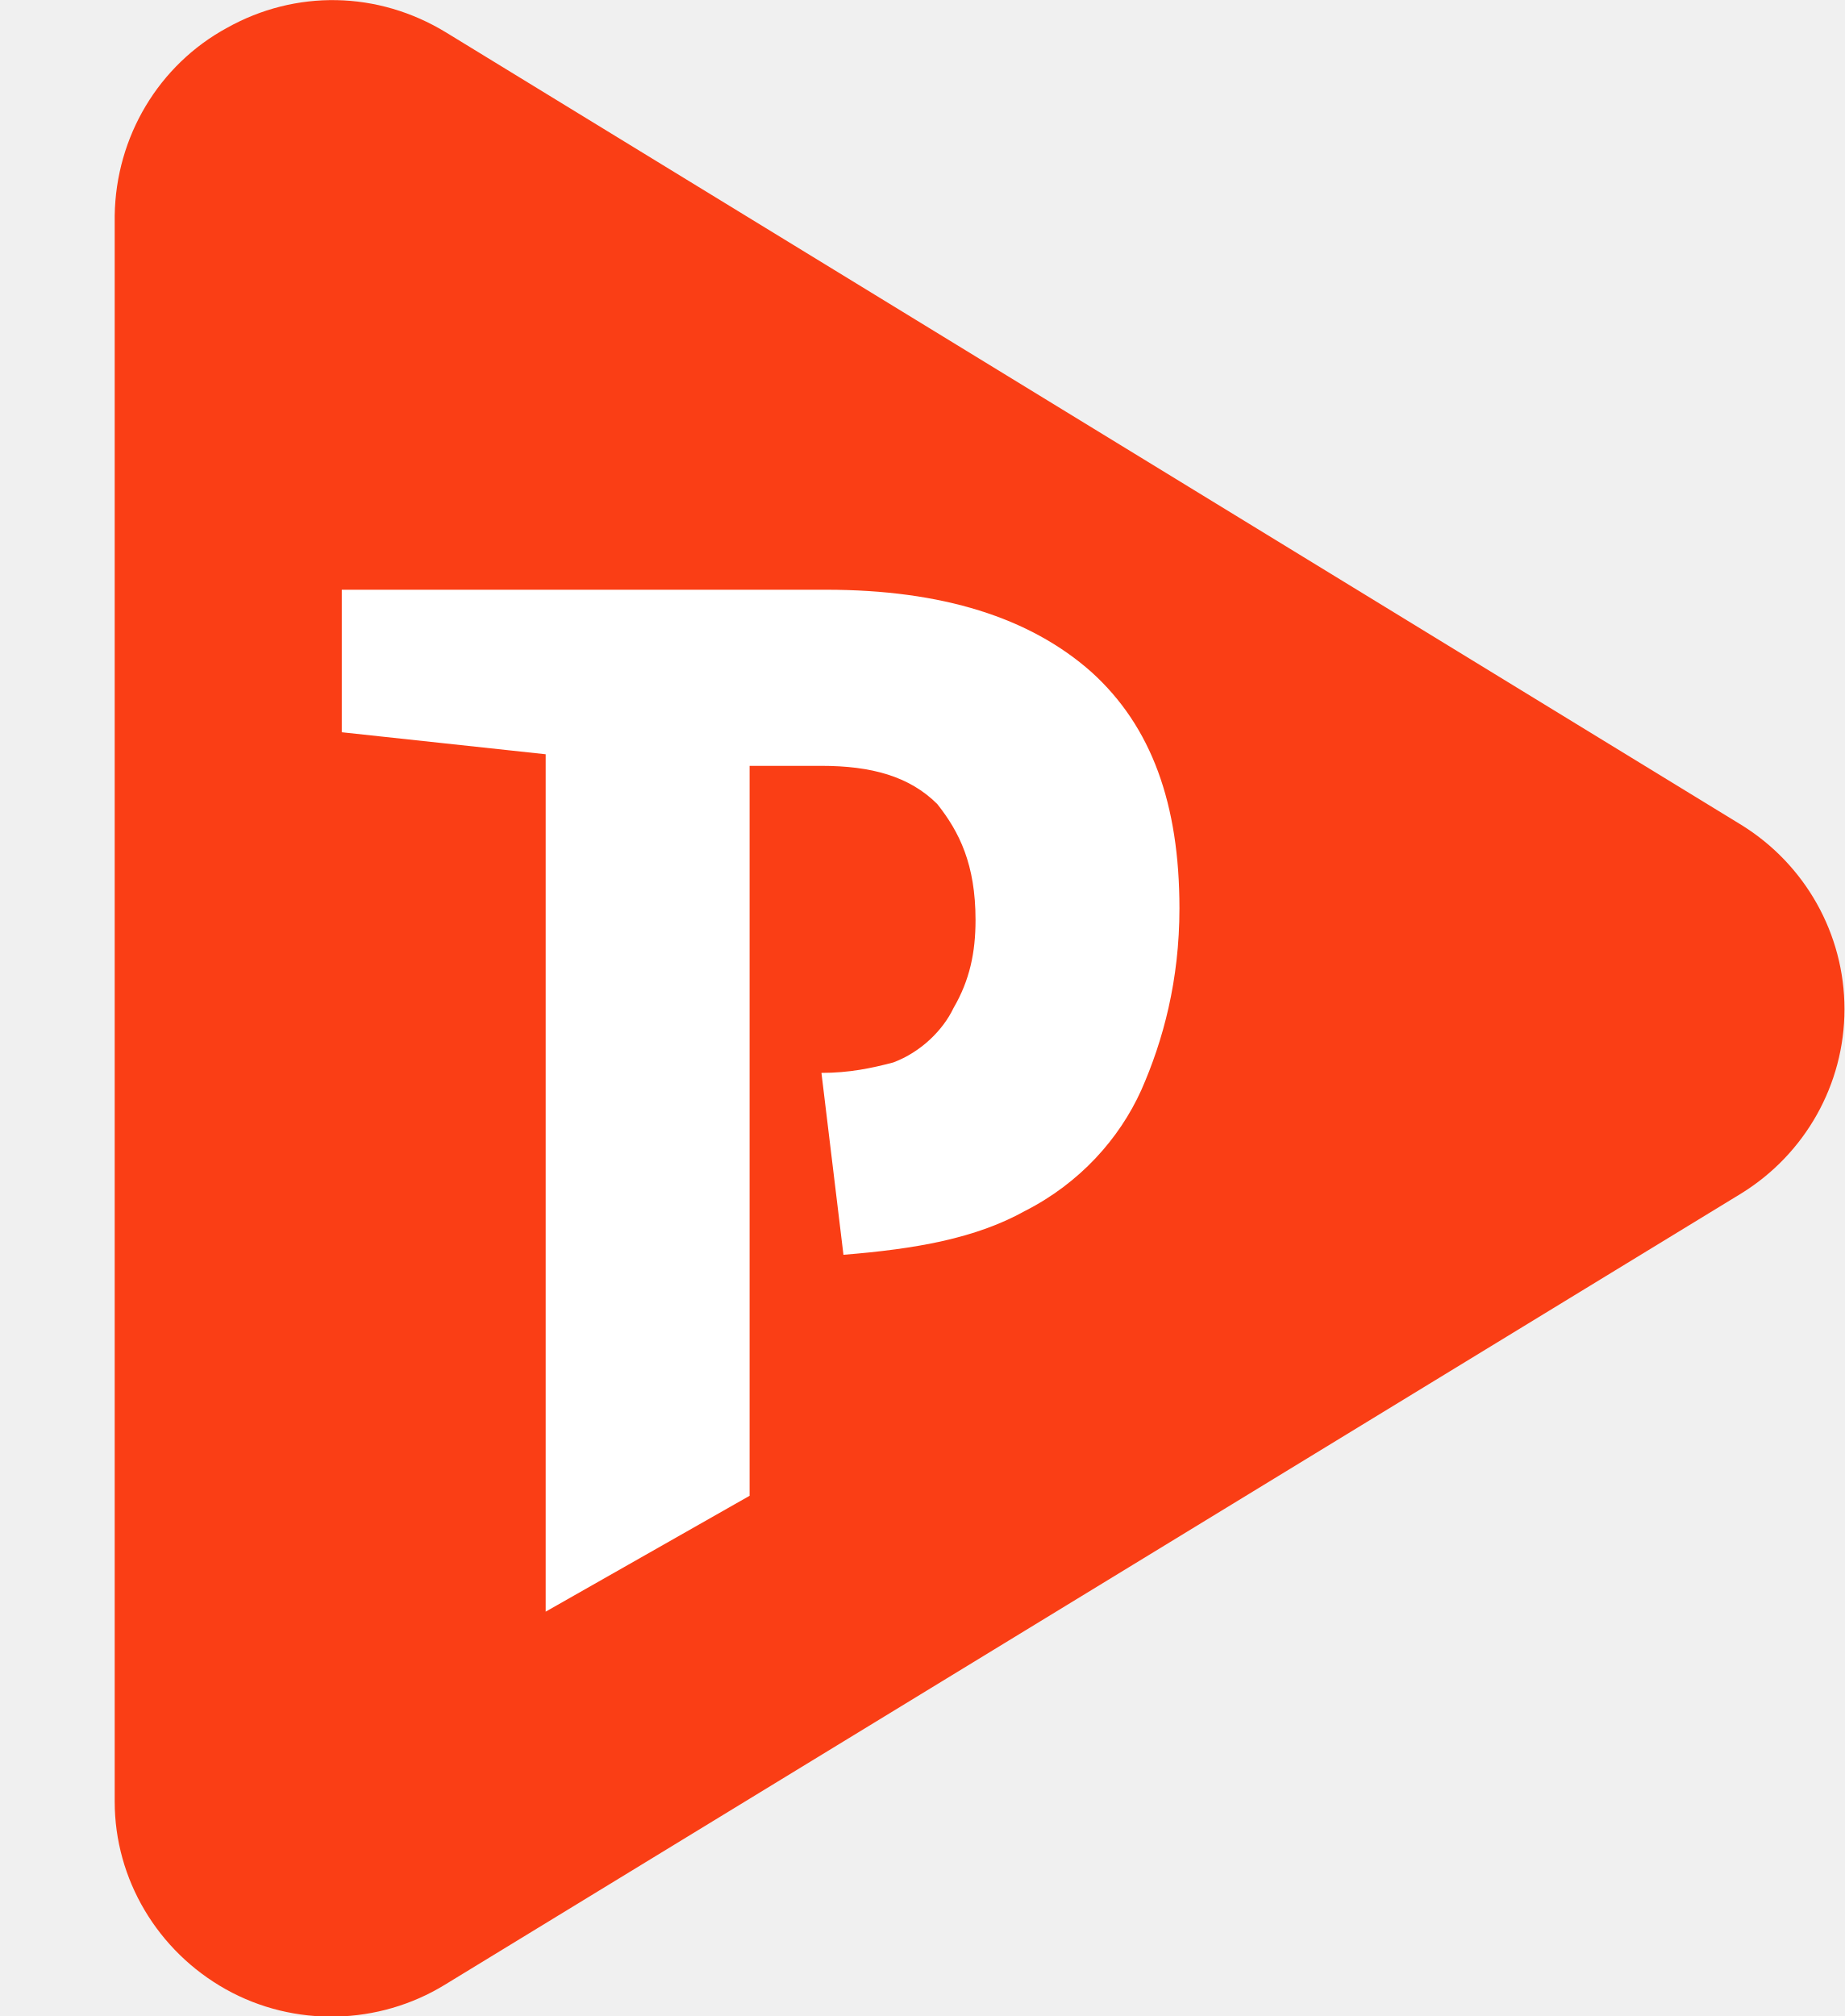
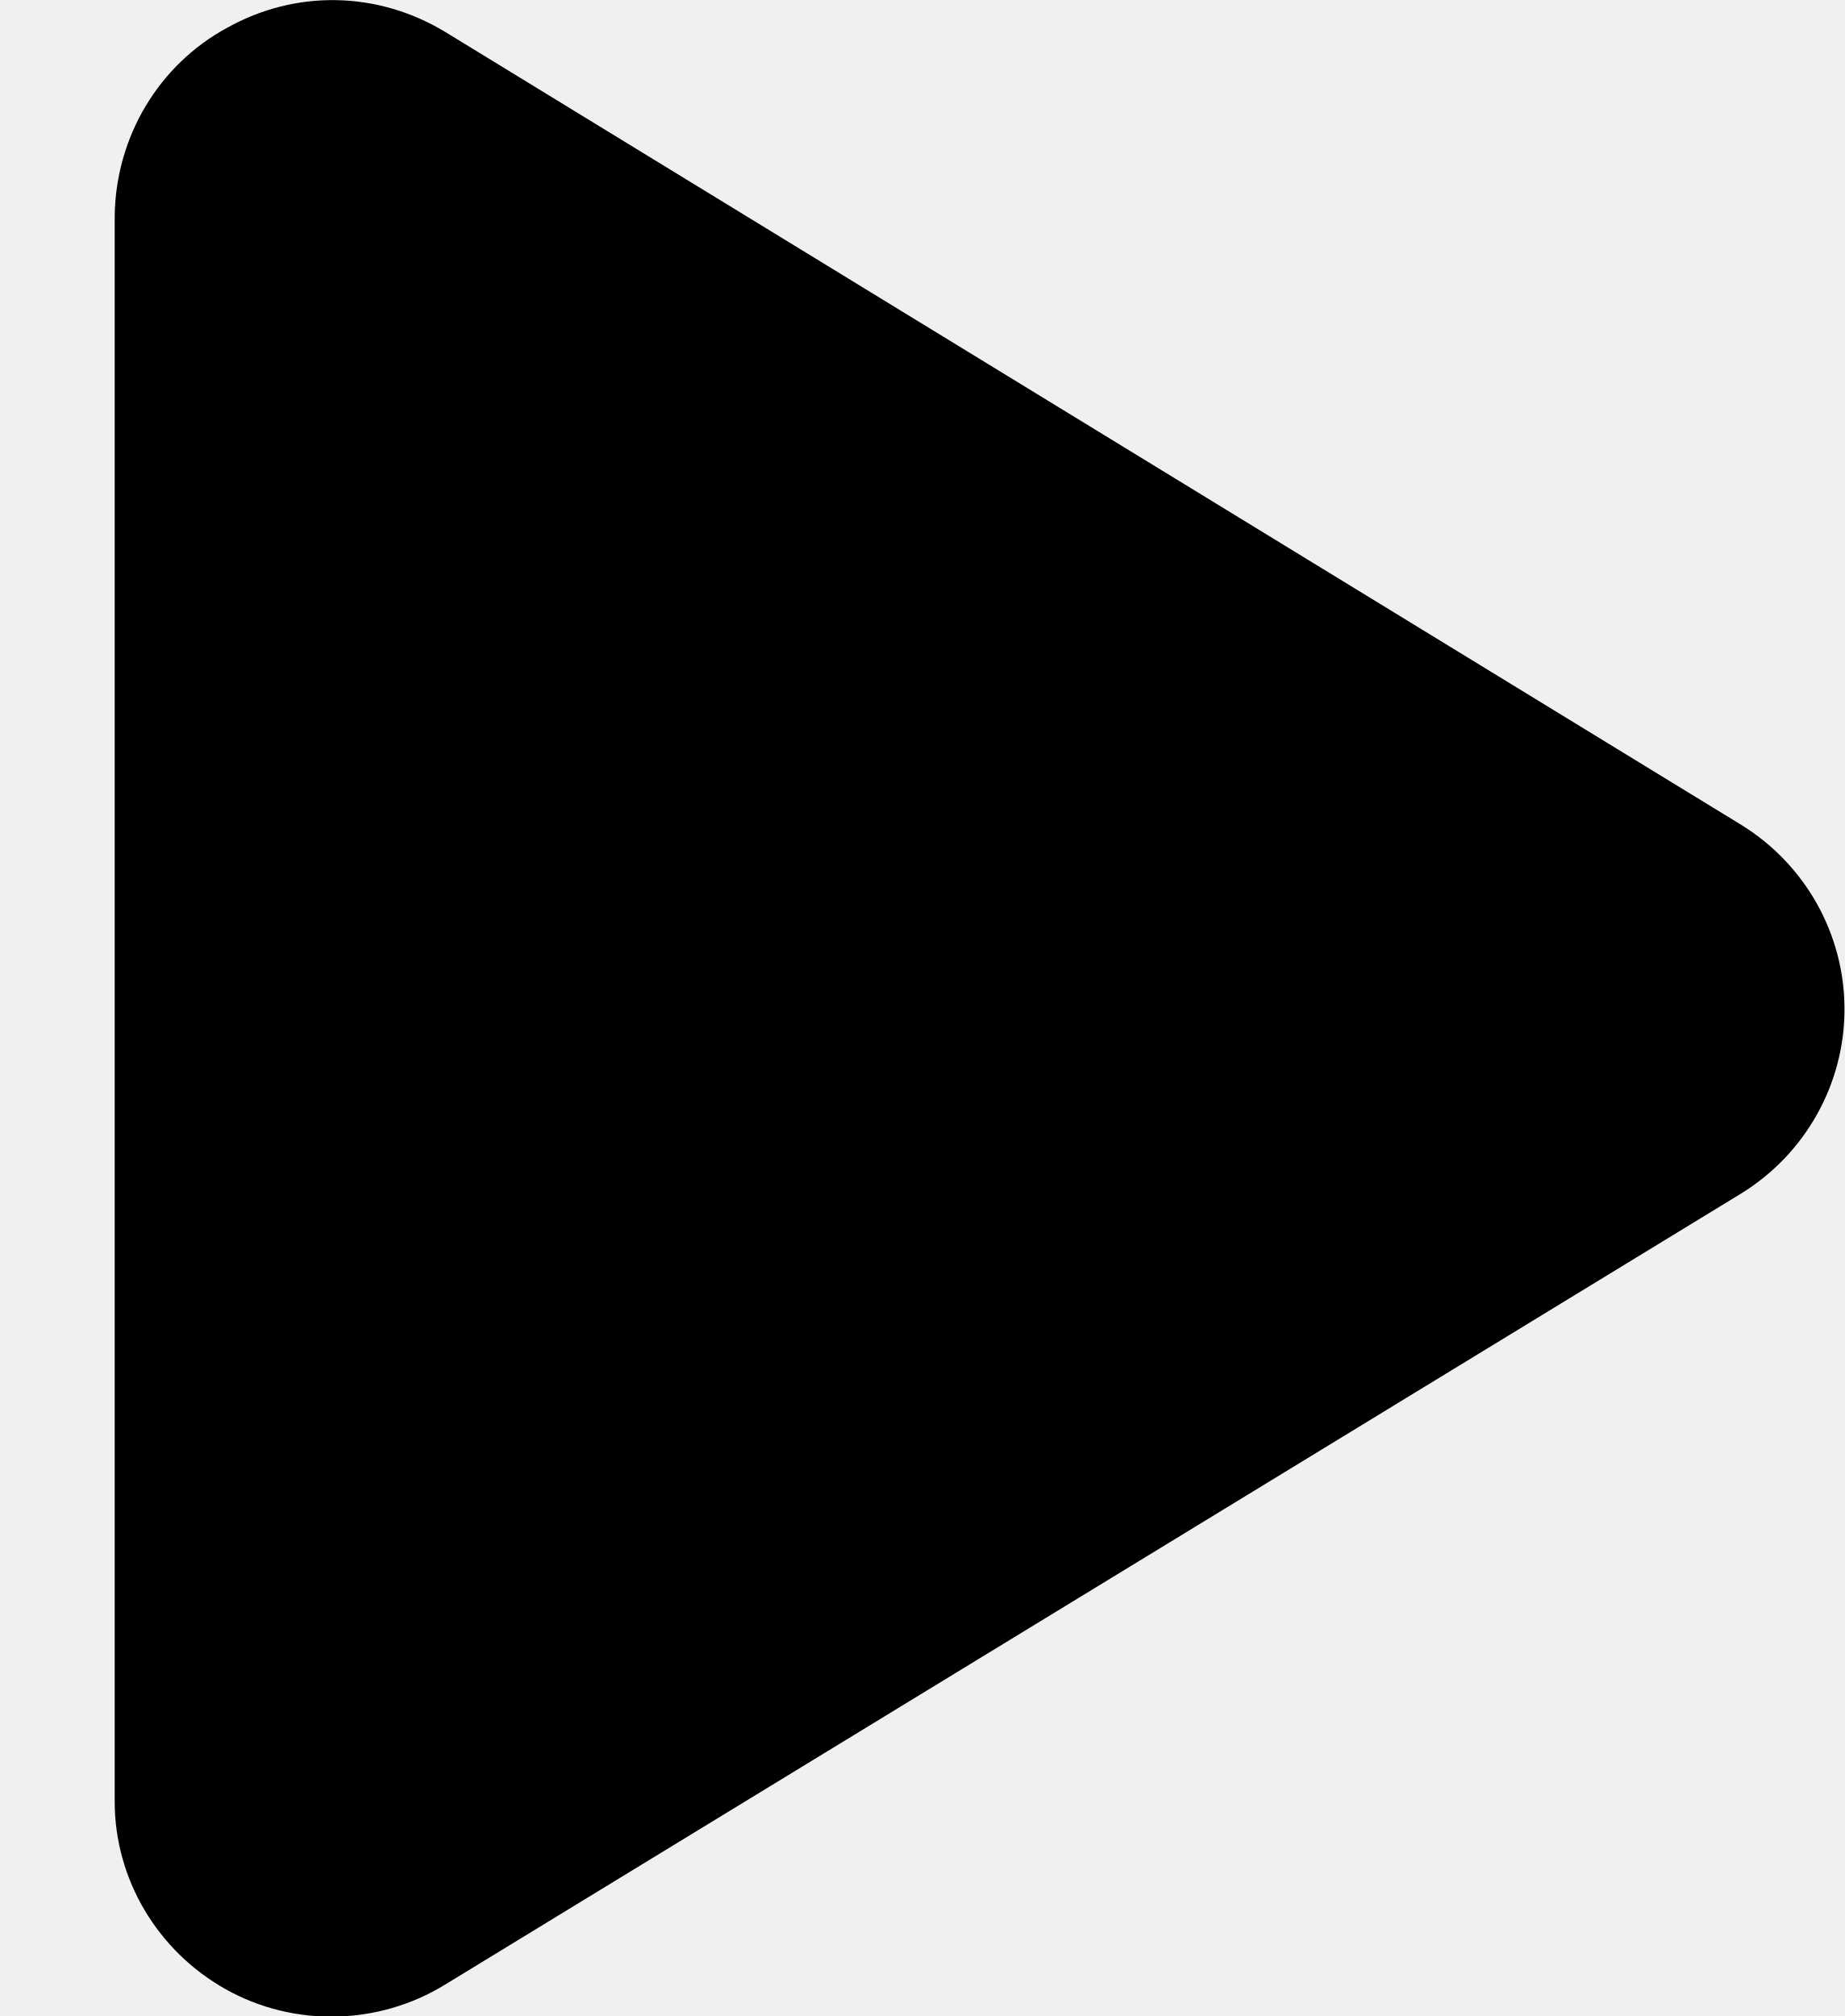
<svg xmlns="http://www.w3.org/2000/svg" version="1.1" id="Layer_1" x="0px" y="0px" viewBox="0 0 159.2 174" style="enable-background:new 0 0 159.2 174;" xml:space="preserve">
-   <style type="text/css">
- 	.st0{fill:#FA3E15;}
- 	.st1{fill:#FFFFFF;}
- </style>
-   <path class="st0" d="M19.6,2.4c5.9-3.3,13-3.2,18.9,0.4l111.8,68.4c5.5,3.4,8.9,9.4,8.9,15.9s-3.4,12.5-8.9,15.9L38.4,171.3  c-5.7,3.5-13,3.7-18.9,0.4s-9.6-9.5-9.6-16.2V18.6C10,11.8,13.7,5.6,19.6,2.4z" />
+   <path class="svg-red" d="M19.6,2.4c5.9-3.3,13-3.2,18.9,0.4l111.8,68.4c5.5,3.4,8.9,9.4,8.9,15.9s-3.4,12.5-8.9,15.9L38.4,171.3  c-5.7,3.5-13,3.7-18.9,0.4s-9.6-9.5-9.6-16.2V18.6C10,11.8,13.7,5.6,19.6,2.4z" />
  <g>
-     <path class="st1" d="M109.3,350.8v-1.9c0-2.1-1.8-3.9-3.9-3.9H94.5v-37.7h10.9c2.1,0,3.9-1.8,3.9-3.9v-2.3c0-2.2-1.7-3.9-3.9-3.9   H72.7c-2.2,0-3.9,1.7-3.9,3.9v2.3c0,2.1,1.8,3.8,3.9,3.8h10.9V345H72.7c-2.2,0-3.9,1.7-3.9,3.9v1.7c0,2.2,1.7,3.9,3.9,3.9h32.7   C107.5,354.6,109.2,352.9,109.3,350.8z" />
-     <path class="st1" d="M56.7,297.3H27.2h-3c-2.2,0-3.9,1.7-3.9,3.9v2.1c0,2.1,1.7,3.9,3.8,3.9h4v43.4c0,2.1,1.7,3.9,3.9,3.9h3.1   c2.1,0,3.9-1.7,3.9-3.9v-43.3h10.6v18.6c0,3.5-1.5,4.4-2.4,4.4c-2.5,0-2.4,0-4.4,0c0.5,1.8,1,4.5,1.7,8.1c0.2,2,0,1,0.5,2.9   c1.7,0,2.7,0,5.3-0.2c4.7-0.5,10.3-4.2,10.3-12.5v-21.3v-6.1C60.6,299.1,58.9,297.4,56.7,297.3z" />
+     <path class="svg-white" d="M109.3,350.8v-1.9c0-2.1-1.8-3.9-3.9-3.9H94.5v-37.7h10.9c2.1,0,3.9-1.8,3.9-3.9v-2.3c0-2.2-1.7-3.9-3.9-3.9   H72.7c-2.2,0-3.9,1.7-3.9,3.9v2.3c0,2.1,1.8,3.8,3.9,3.8h10.9V345H72.7c-2.2,0-3.9,1.7-3.9,3.9v1.7c0,2.2,1.7,3.9,3.9,3.9h32.7   C107.5,354.6,109.2,352.9,109.3,350.8z" />
+     <path class="svg-white" d="M56.7,297.3H27.2h-3c-2.2,0-3.9,1.7-3.9,3.9v2.1c0,2.1,1.7,3.9,3.8,3.9h4v43.4c0,2.1,1.7,3.9,3.9,3.9h3.1   c2.1,0,3.9-1.7,3.9-3.9v-43.3h10.6v18.6c0,3.5-1.5,4.4-2.4,4.4c-2.5,0-2.4,0-4.4,0c0.5,1.8,1,4.5,1.7,8.1c0.2,2,0,1,0.5,2.9   c1.7,0,2.7,0,5.3-0.2c4.7-0.5,10.3-4.2,10.3-12.5v-21.3v-6.1C60.6,299.1,58.9,297.4,56.7,297.3z" />
  </g>
-   <path class="st1" d="M71.3,50.9H29.5v12.3l17.6,1.9l0,0.9v73.1l17.6-10V66.1h6.2c4.3,0,7.6,0.9,10,3.3c1.9,2.4,3.3,5.2,3.3,10  c0,2.8-0.5,5.2-1.9,7.6c-0.9,1.9-2.8,3.8-5.2,4.7c-1.9,0.5-3.8,0.9-6.2,0.9l1.9,15.7c6.2-0.5,11.4-1.4,15.7-3.8  c4.7-2.4,8.1-6.2,10-10.4c1.9-4.3,3.3-9.5,3.3-15.7c0-9-2.4-15.7-7.6-20.4C88.9,53.3,81.3,50.9,71.3,50.9z" />
+   <path class="svg-white" d="M71.3,50.9H29.5v12.3l17.6,1.9l0,0.9v73.1l17.6-10V66.1h6.2c4.3,0,7.6,0.9,10,3.3c1.9,2.4,3.3,5.2,3.3,10  c0,2.8-0.5,5.2-1.9,7.6c-0.9,1.9-2.8,3.8-5.2,4.7c-1.9,0.5-3.8,0.9-6.2,0.9l1.9,15.7c6.2-0.5,11.4-1.4,15.7-3.8  c4.7-2.4,8.1-6.2,10-10.4c1.9-4.3,3.3-9.5,3.3-15.7c0-9-2.4-15.7-7.6-20.4C88.9,53.3,81.3,50.9,71.3,50.9z" />
</svg>
